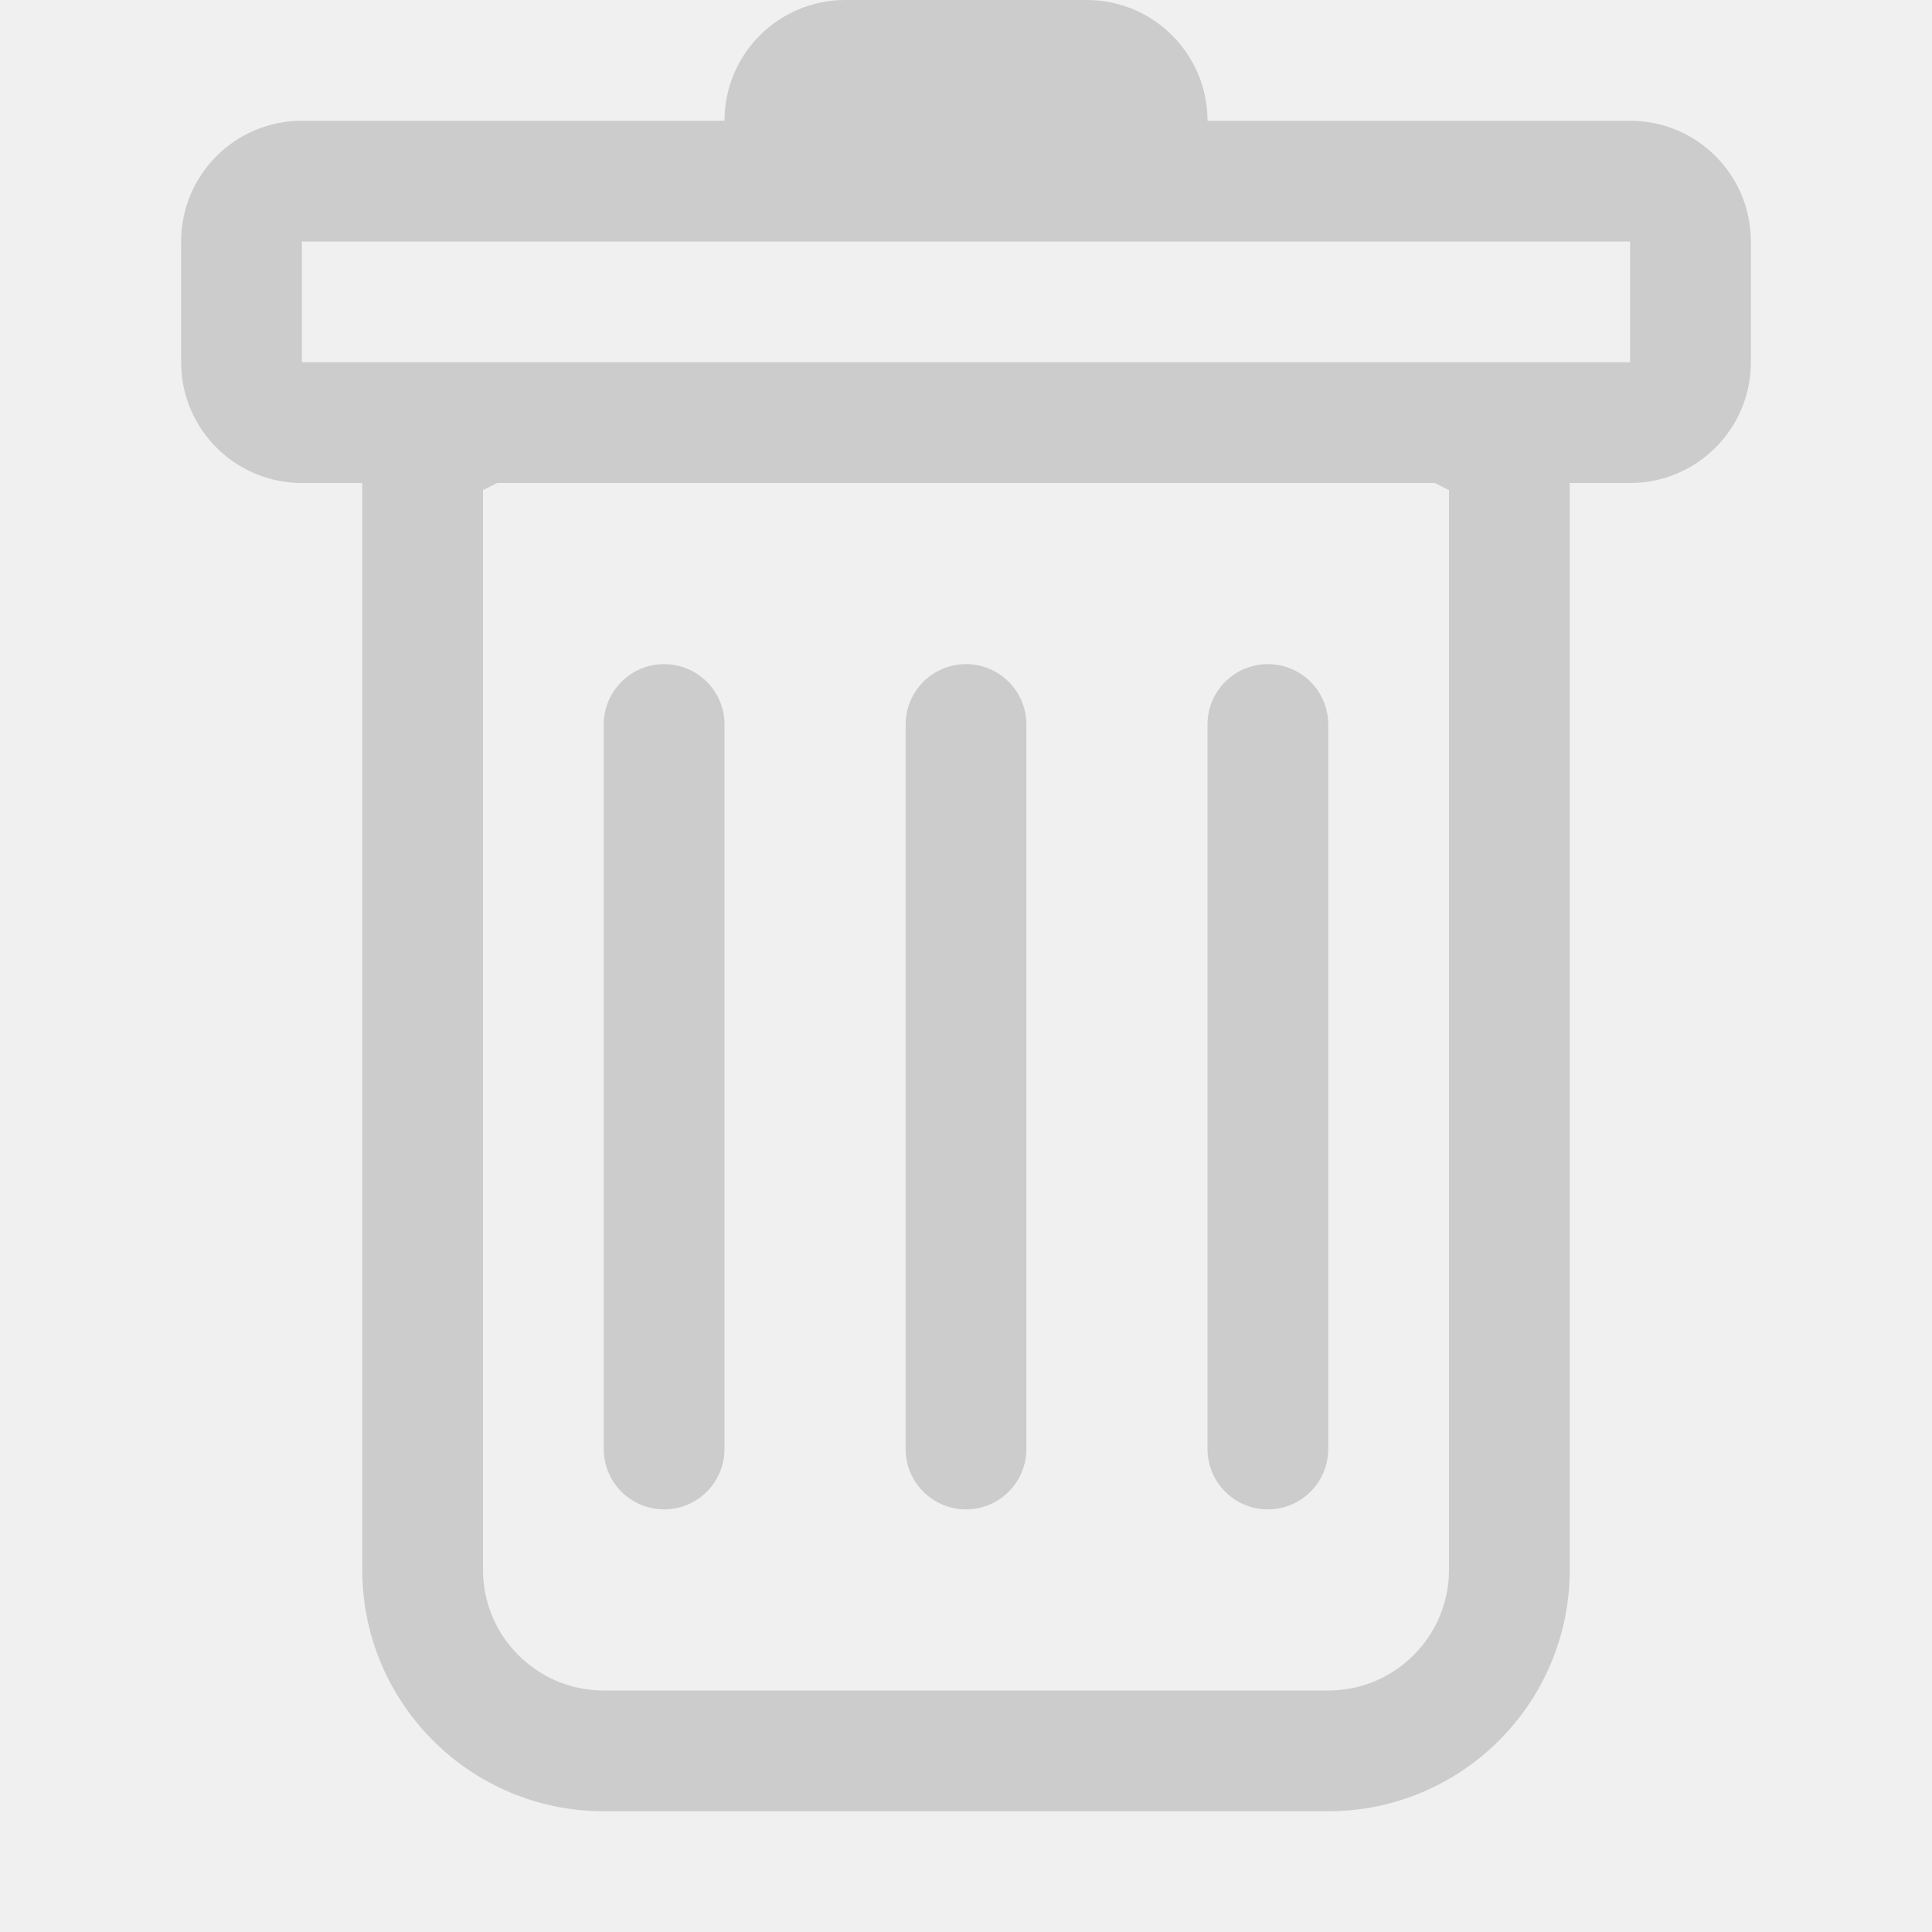
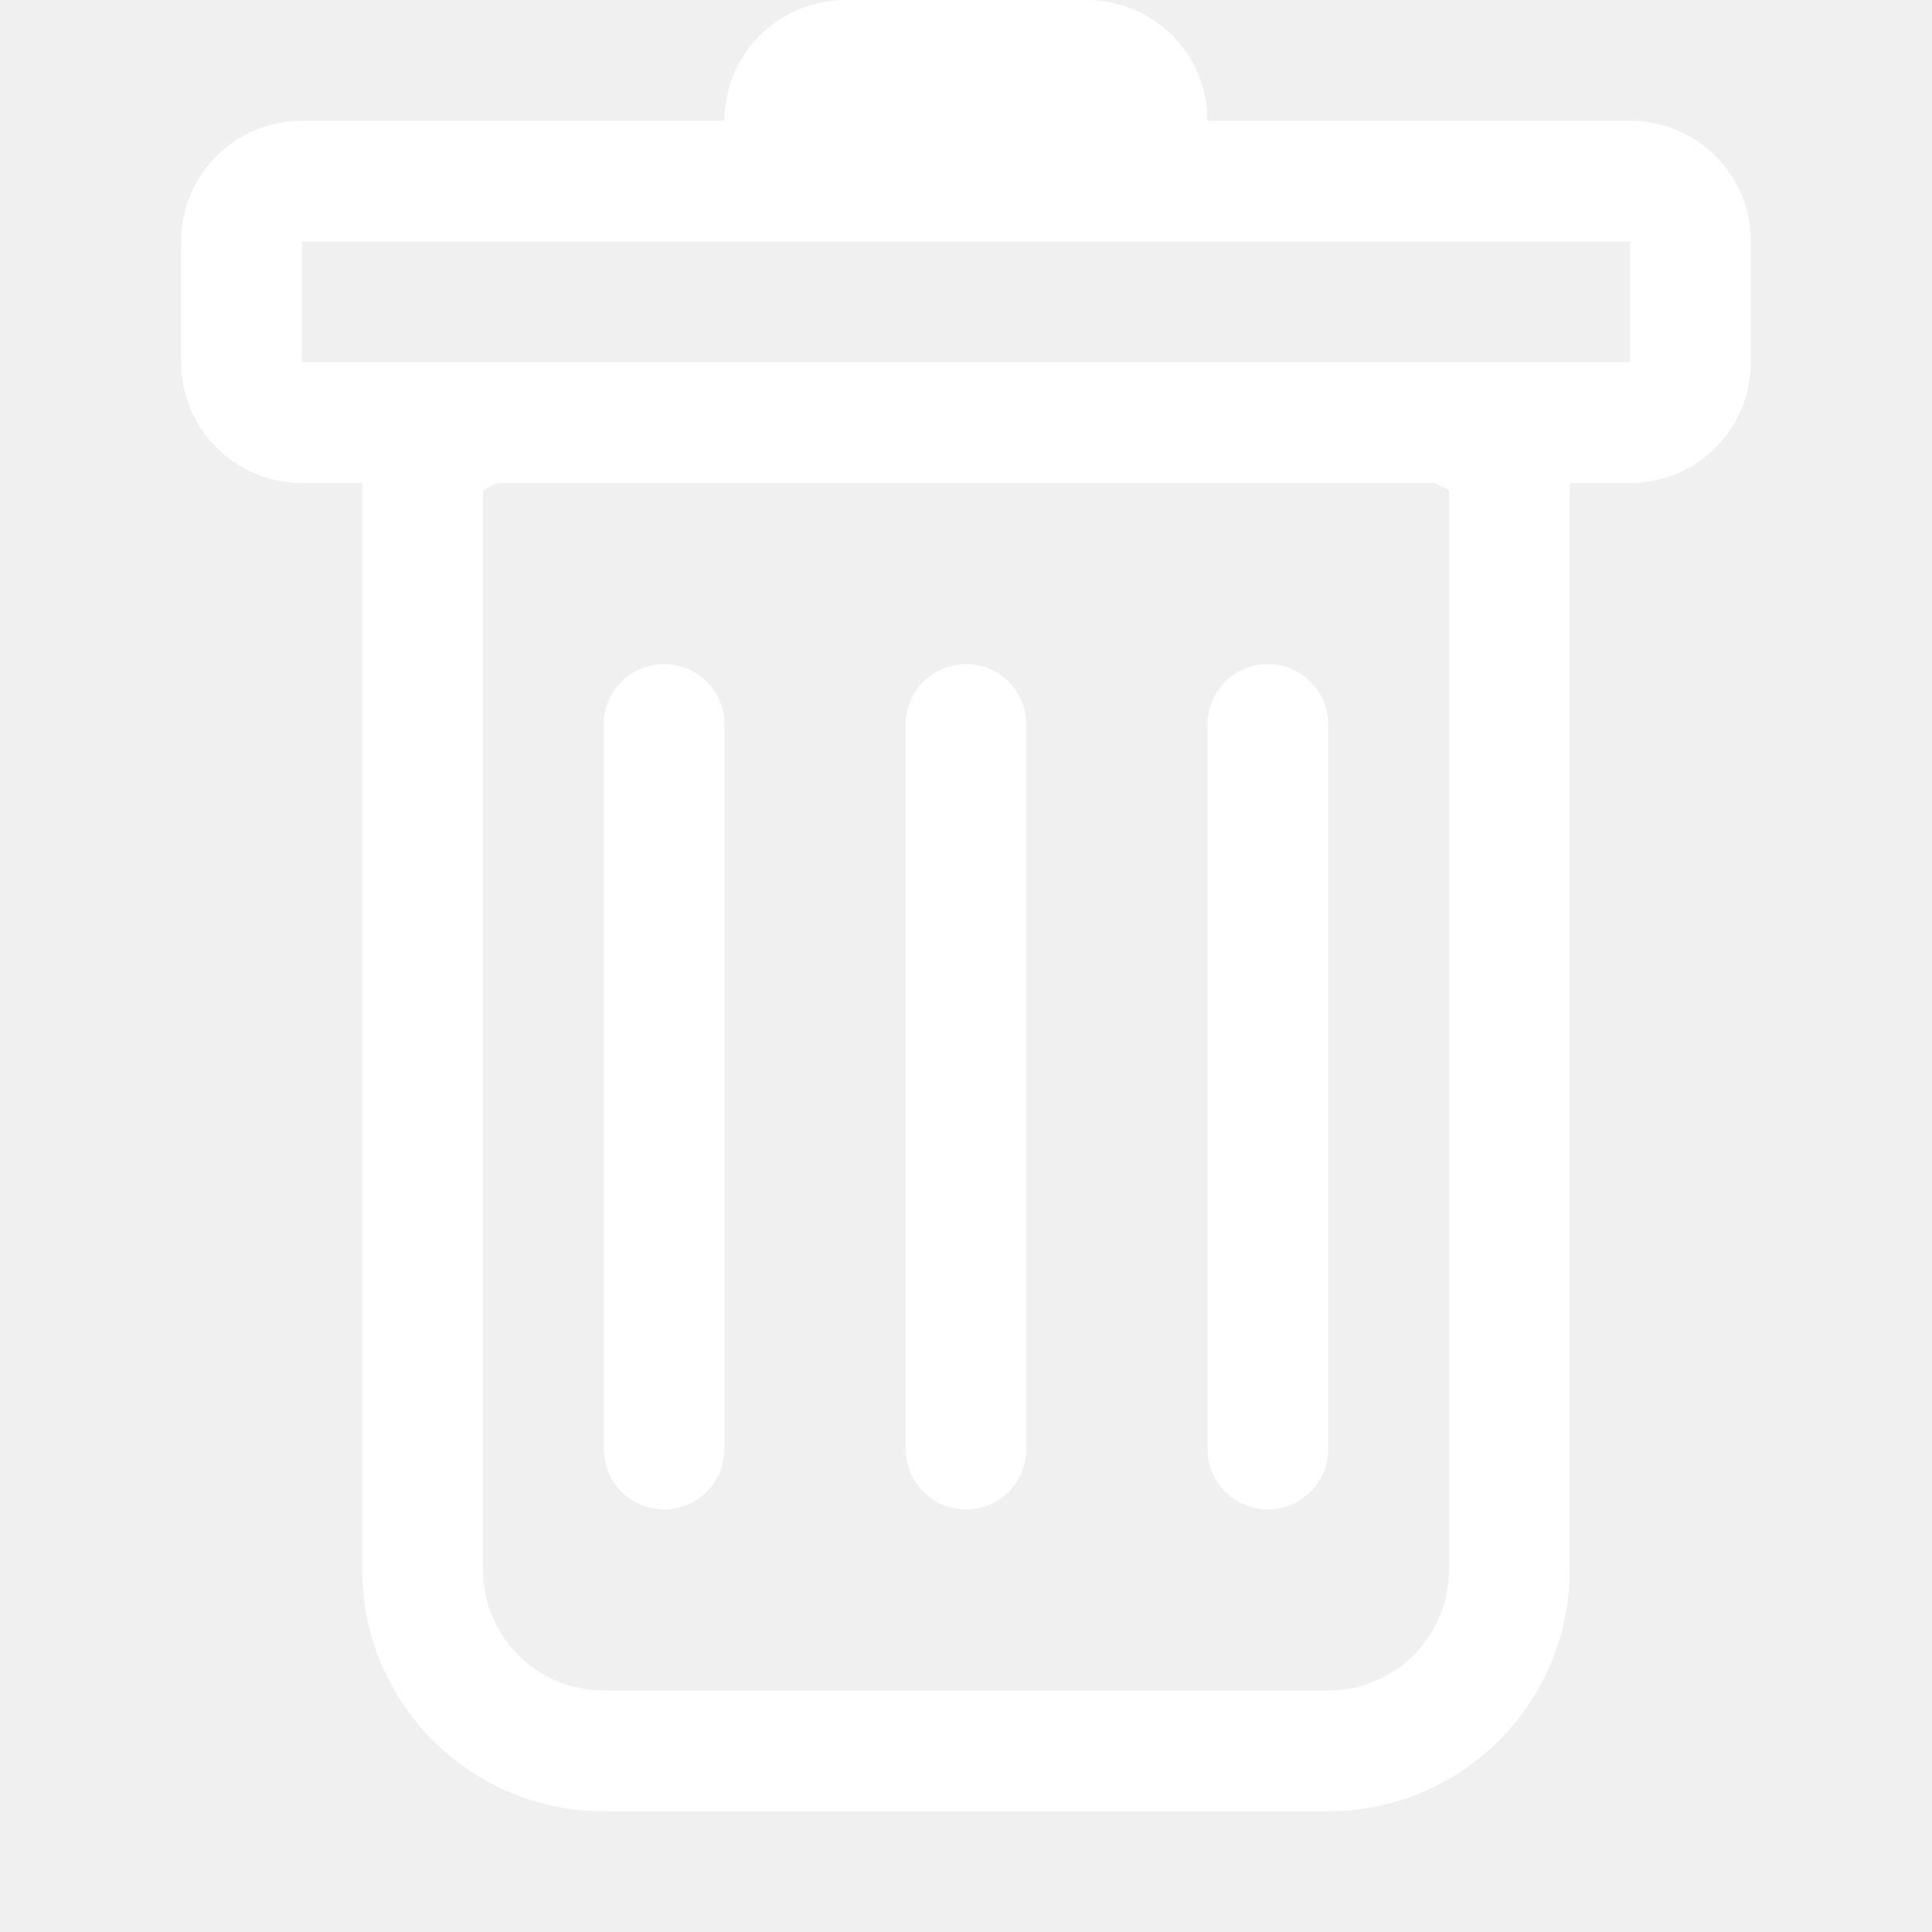
- <svg xmlns="http://www.w3.org/2000/svg" width="25" height="25" fill="#cccccc" class="bi bi-trash" viewBox="0 0 16 16">
+ <svg xmlns="http://www.w3.org/2000/svg" width="25" height="25" fill="#ffffff" class="bi bi-trash" viewBox="0 0 16 16">
  <path d="M5.5 5.5A.5.5 0 0 1 6 6v6a.5.5 0 0 1-1 0V6a.5.5 0 0 1 .5-.5zm2.5 0a.5.5 0 0 1 .5.5v6a.5.5 0 0 1-1 0V6a.5.5 0 0 1 .5-.5zm3 .5a.5.5 0 0 0-1 0v6a.5.5 0 0 0 1 0V6z">
  </path>
  <path fill-rule="evenodd" d="M14.5 3a1 1 0 0 1-1 1H13v9a2 2 0 0 1-2 2H5a2 2 0 0 1-2-2V4h-.5a1 1 0 0 1-1-1V2a1 1 0 0 1 1-1H6a1 1 0 0 1 1-1h2a1 1 0 0 1 1 1h3.5a1 1 0 0 1 1 1v1zM4.118 4 4 4.059V13a1 1 0 0 0 1 1h6a1 1 0 0 0 1-1V4.059L11.882 4H4.118zM2.5 3V2h11v1h-11z">
  </path>
</svg>
